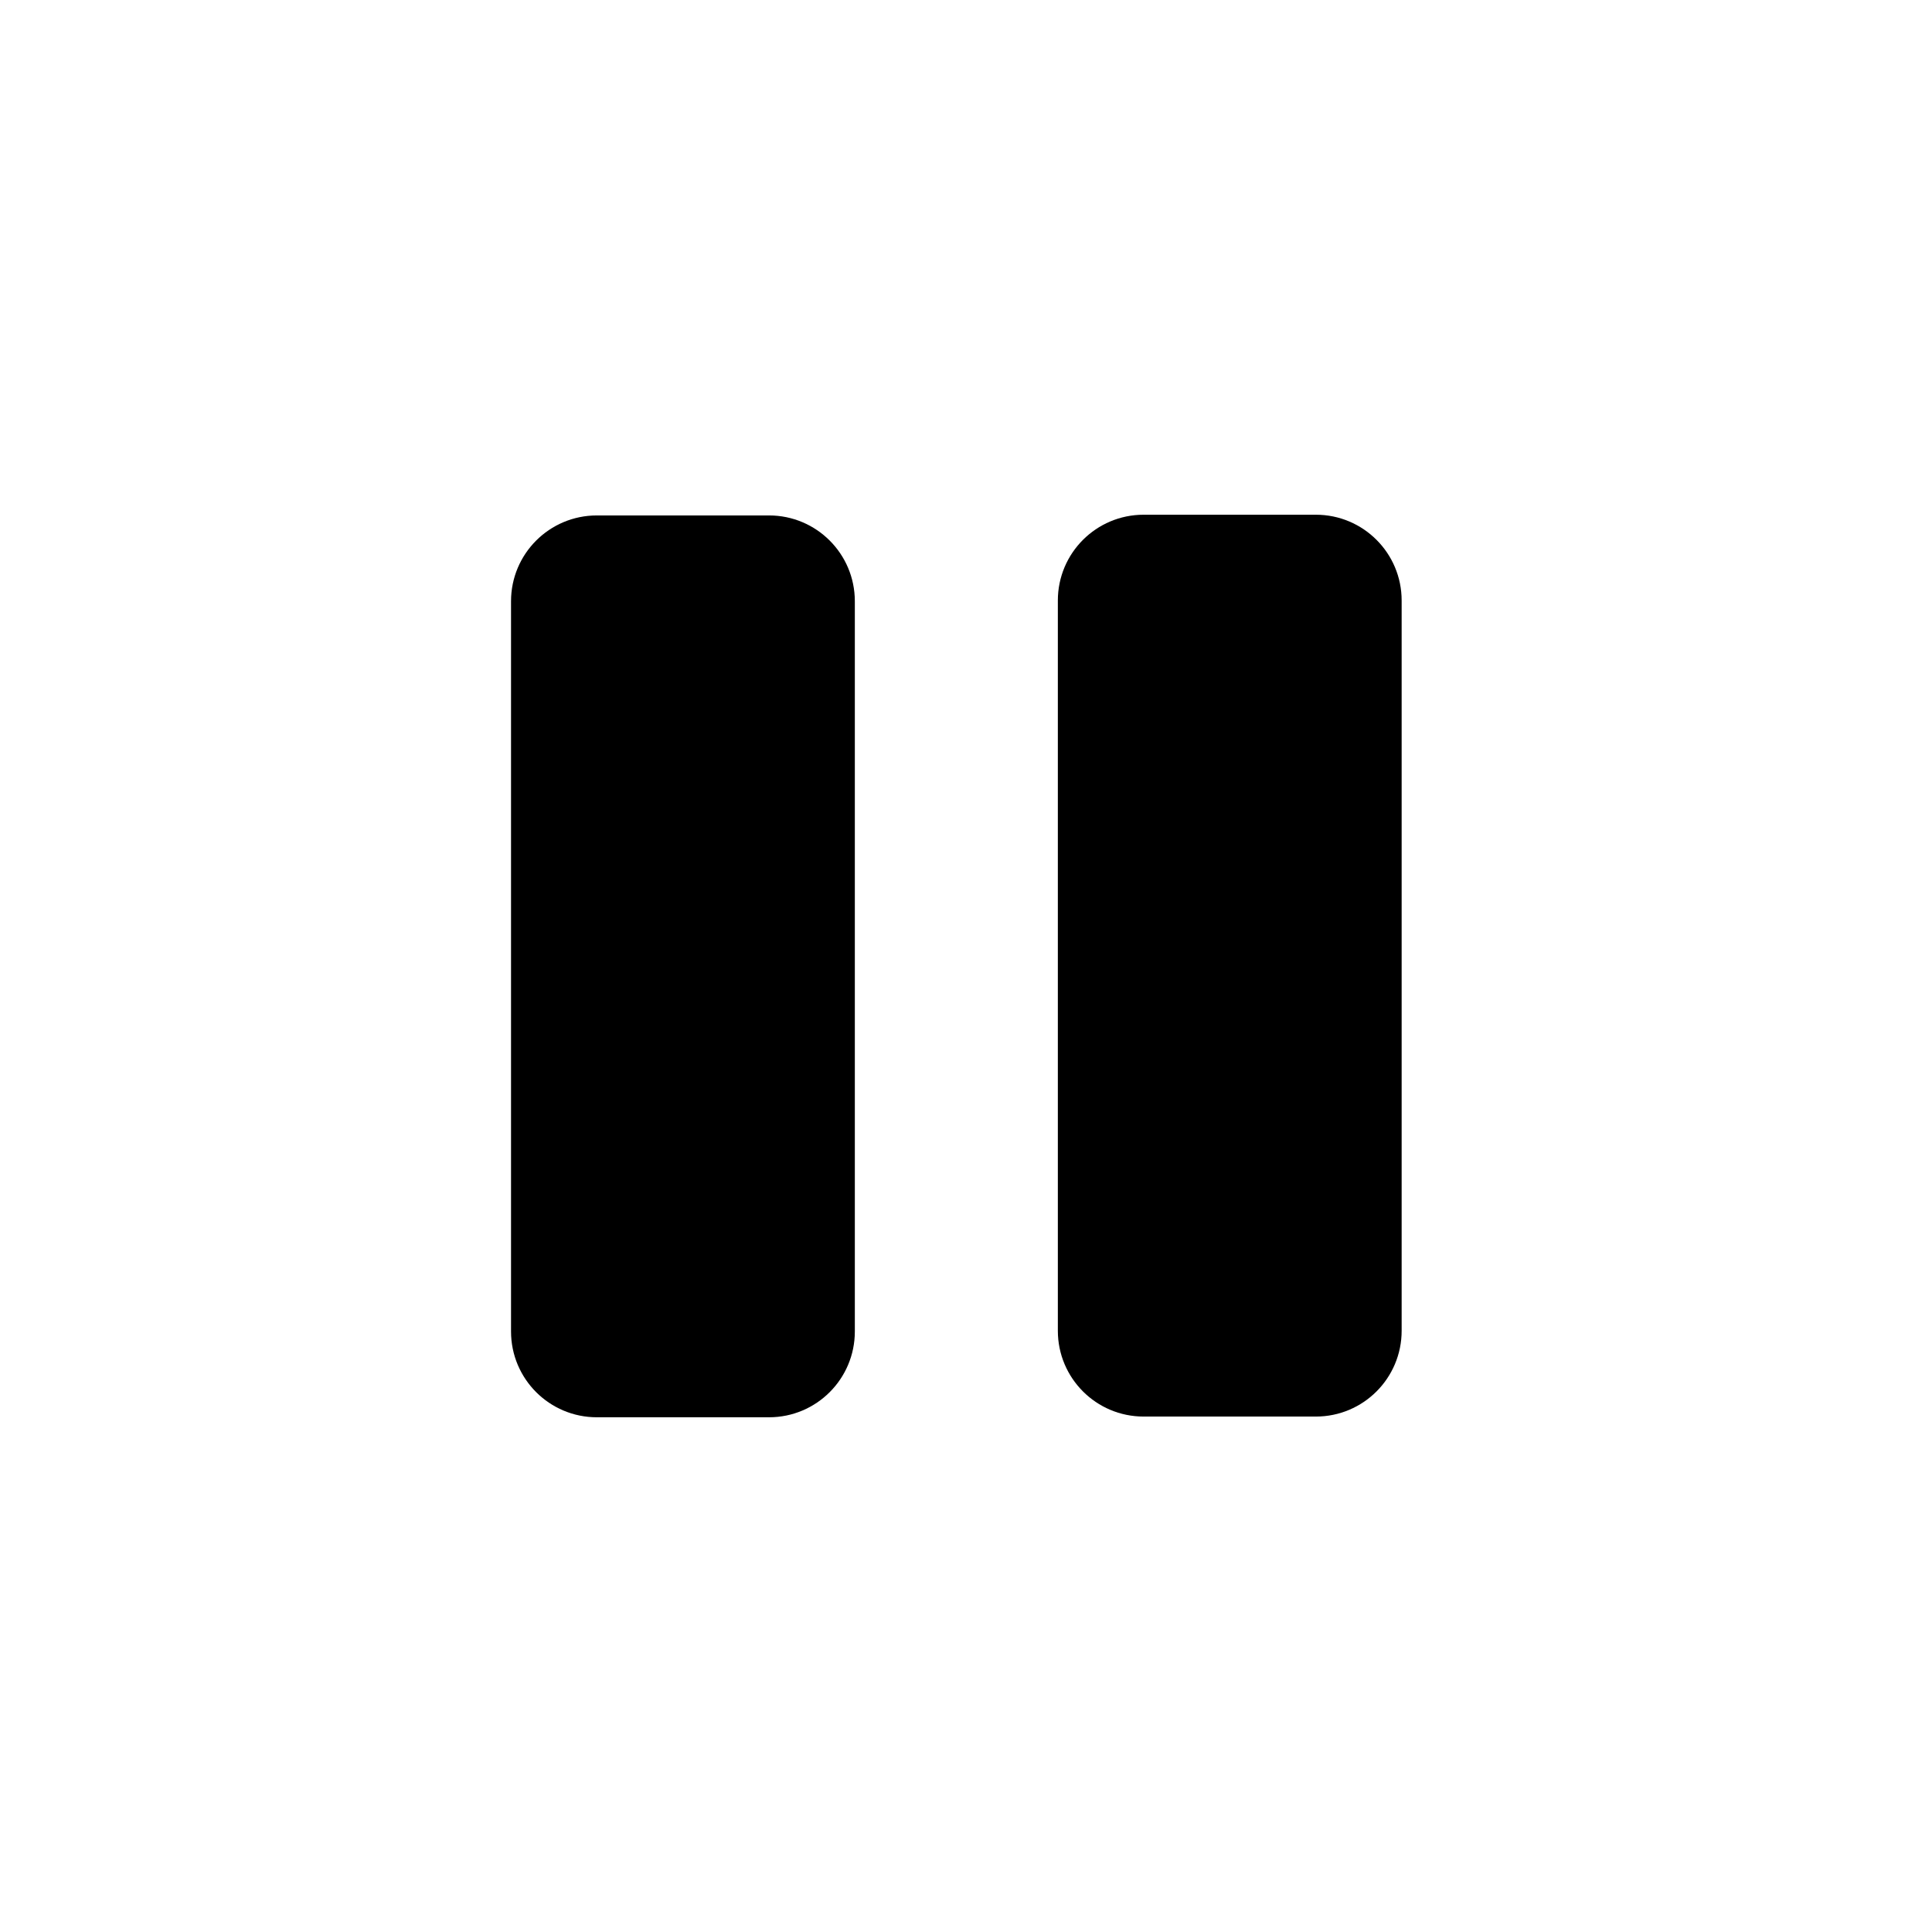
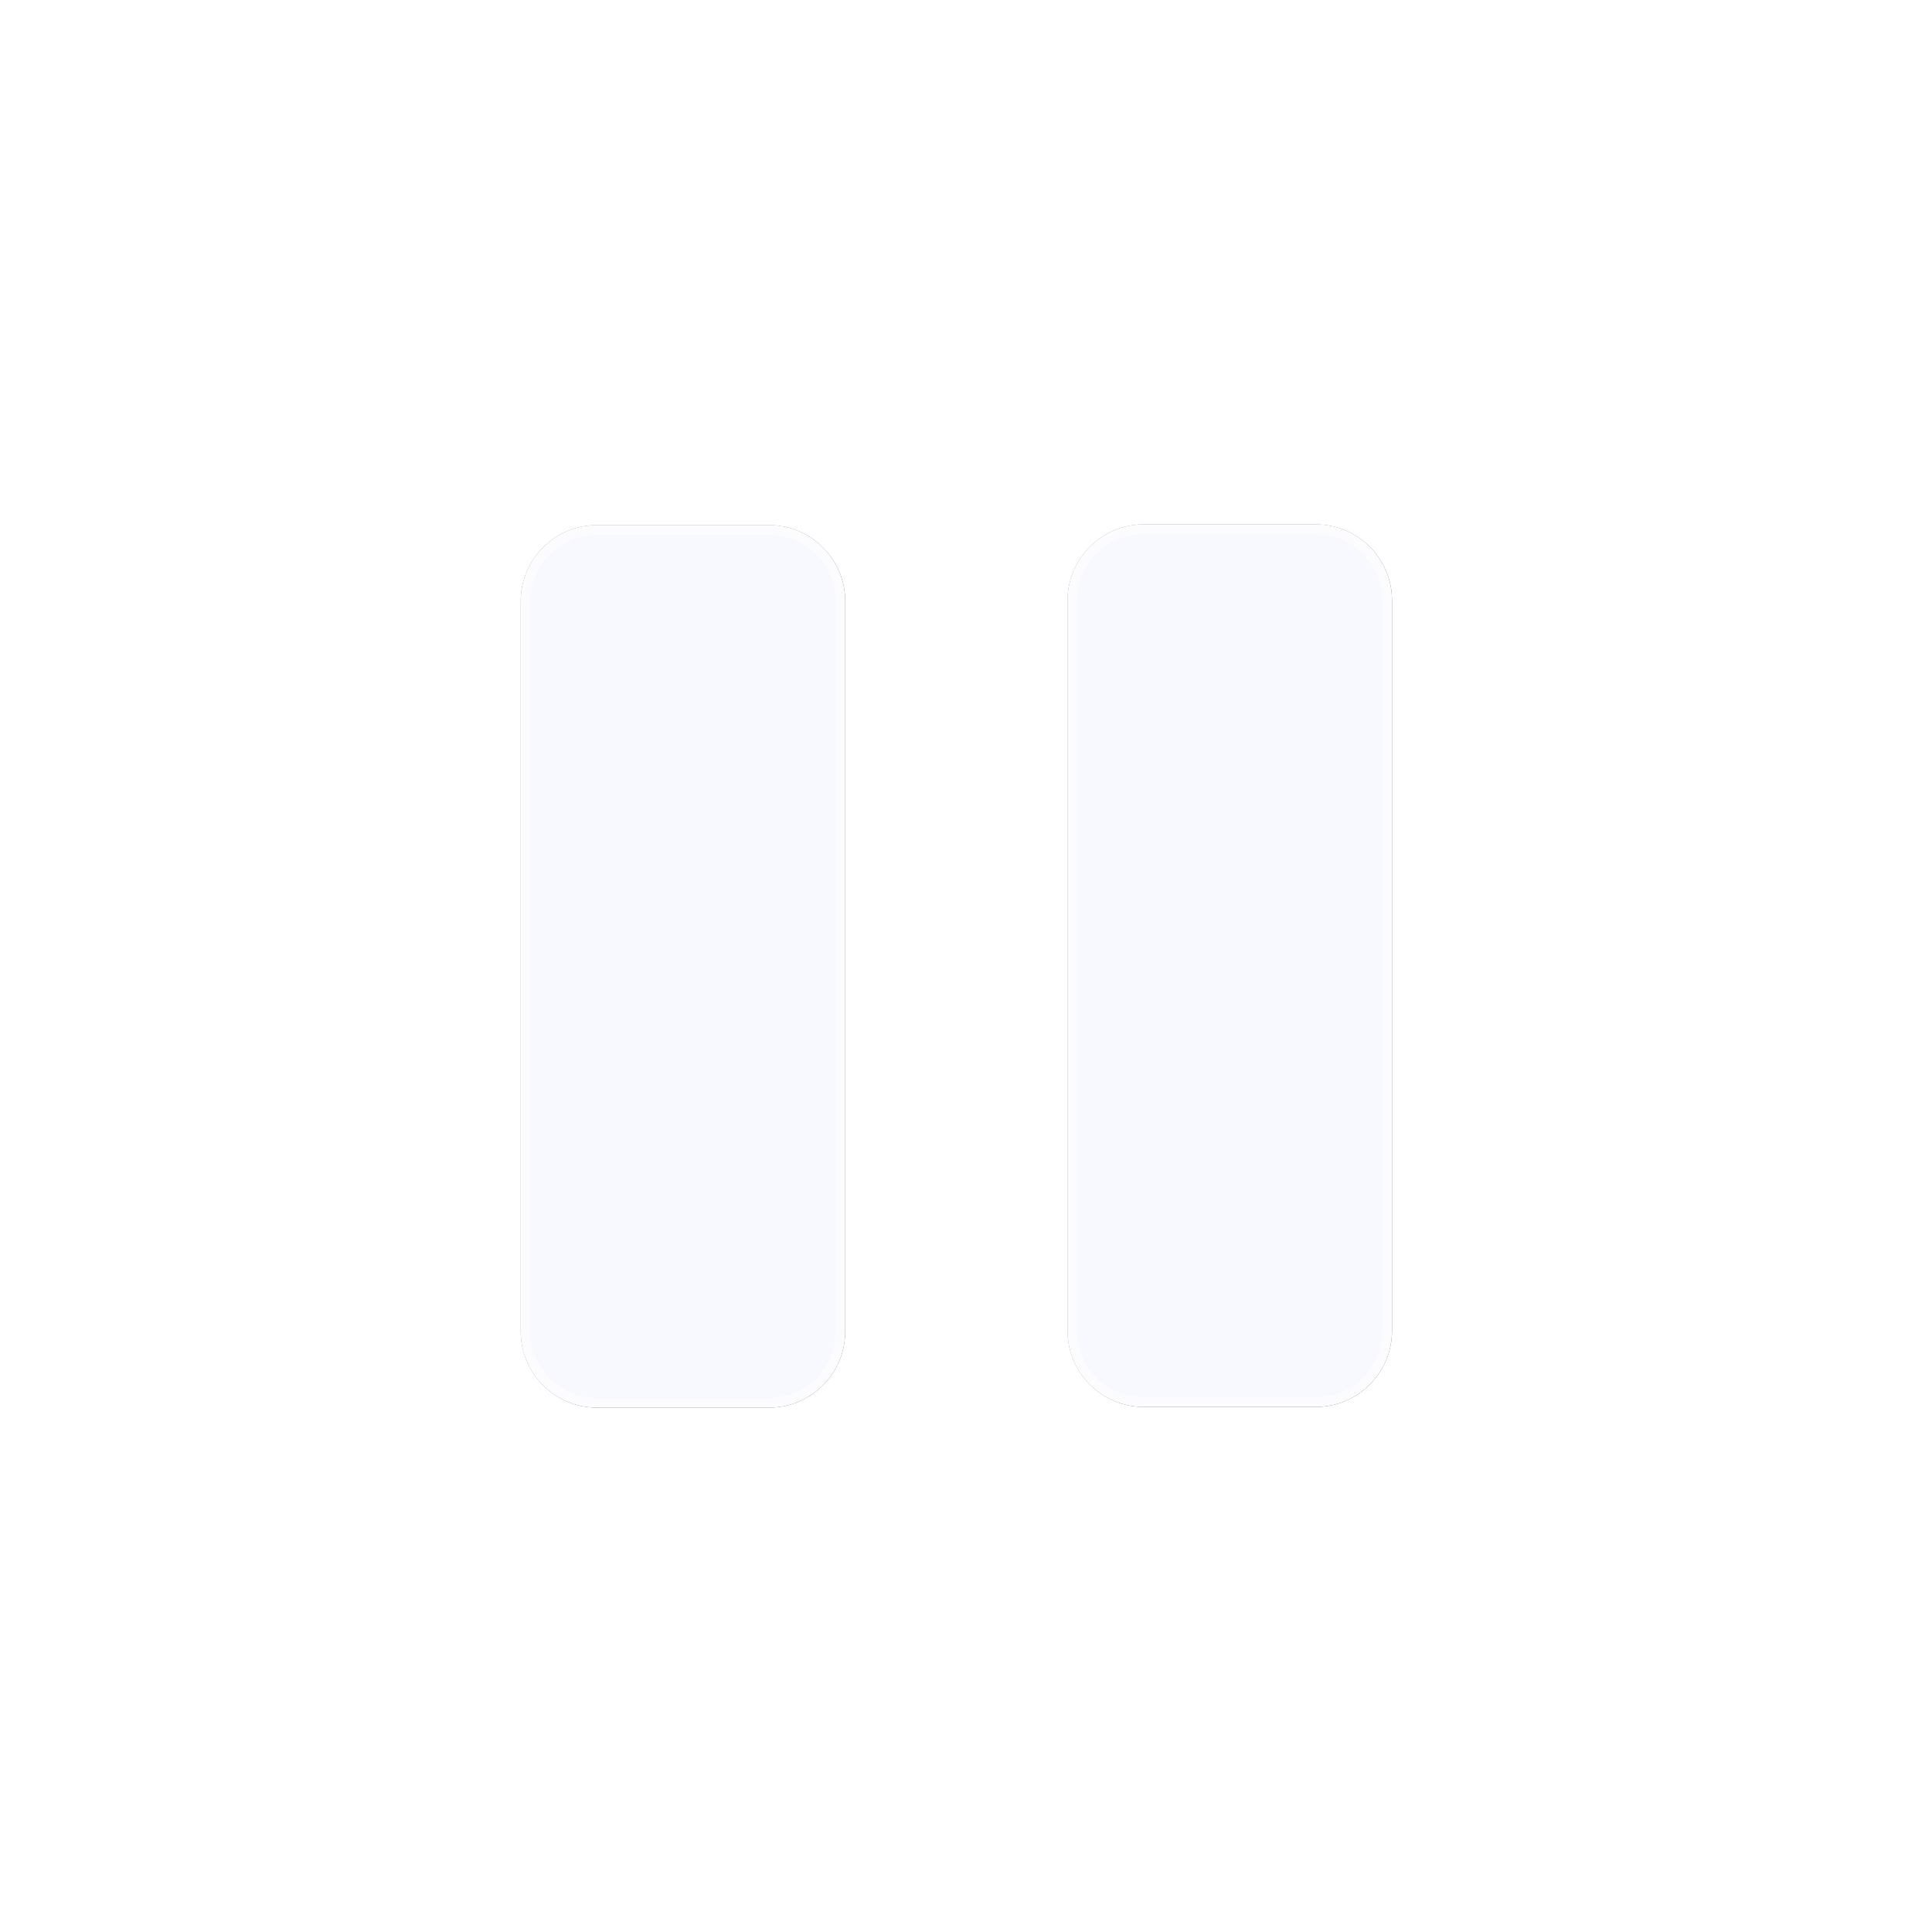
<svg xmlns="http://www.w3.org/2000/svg" id="blue_copy" style="enable-background:new 0 0 100 100;" version="1.1" viewBox="0 0 100 100" xml:space="preserve">
  <g id="Layer_7_copy">
    <path d="M39.806,72.858h-8.915c-2.176,0-3.94-1.764-3.94-3.94V31.119c0-2.176,1.764-3.94,3.94-3.94h8.915   c2.176,0,3.94,1.764,3.94,3.94v37.799C43.746,71.094,41.982,72.858,39.806,72.858z" />
    <path d="M68.109,72.821h-8.915c-2.176,0-3.94-1.764-3.94-3.94V31.082c0-2.176,1.764-3.94,3.94-3.94h8.915   c2.176,0,3.94,1.764,3.94,3.94v37.799C72.049,71.057,70.285,72.821,68.109,72.821z" />
    <path d="M40.489,27.248c0.769,0.719,1.257,1.735,1.257,2.871v37.799c0,2.176-1.764,3.94-3.94,3.94h-8.915   c-0.234,0-0.46-0.03-0.683-0.069c0.704,0.658,1.643,1.069,2.683,1.069h8.915c2.176,0,3.94-1.764,3.94-3.94V31.119   C43.746,29.177,42.338,27.573,40.489,27.248z" />
    <path d="M68.792,27.211c0.769,0.719,1.257,1.735,1.257,2.871v37.799c0,2.176-1.764,3.94-3.94,3.94h-8.915   c-0.234,0-0.46-0.03-0.683-0.069c0.704,0.658,1.643,1.069,2.683,1.069h8.915c2.176,0,3.94-1.764,3.94-3.94V31.082   C72.049,29.14,70.641,27.535,68.792,27.211z" />
-     <path d="M39.806,72.858h-8.915c-2.176,0-3.94-1.764-3.94-3.94V31.119   c0-2.176,1.764-3.94,3.94-3.94h8.915c2.176,0,3.94,1.764,3.94,3.94v37.799C43.746,71.094,41.982,72.858,39.806,72.858z" style="fill:none;stroke:#000000;stroke-miterlimit:10;" />
-     <path d="M68.109,72.821h-8.915c-2.176,0-3.94-1.764-3.94-3.94V31.082   c0-2.176,1.764-3.94,3.94-3.94h8.915c2.176,0,3.94,1.764,3.94,3.94v37.799C72.049,71.057,70.285,72.821,68.109,72.821z" style="fill:none;stroke:#000000;stroke-miterlimit:10;" />
+     <path d="M39.806,72.858h-8.915c-2.176,0-3.94-1.764-3.94-3.94V31.119   c0-2.176,1.764-3.94,3.94-3.94h8.915c2.176,0,3.94,1.764,3.94,3.94v37.799C43.746,71.094,41.982,72.858,39.806,72.858z" style="fill:ghostwhite;stroke:rgba(255,255,255,.55);stroke-miterlimit:10;" />
+     <path d="M68.109,72.821h-8.915c-2.176,0-3.94-1.764-3.94-3.94V31.082   c0-2.176,1.764-3.94,3.94-3.94h8.915c2.176,0,3.94,1.764,3.94,3.94v37.799C72.049,71.057,70.285,72.821,68.109,72.821z" style="fill:ghostwhite;stroke:rgba(255,255,255,.55);stroke-miterlimit:10;" />
  </g>
</svg>
